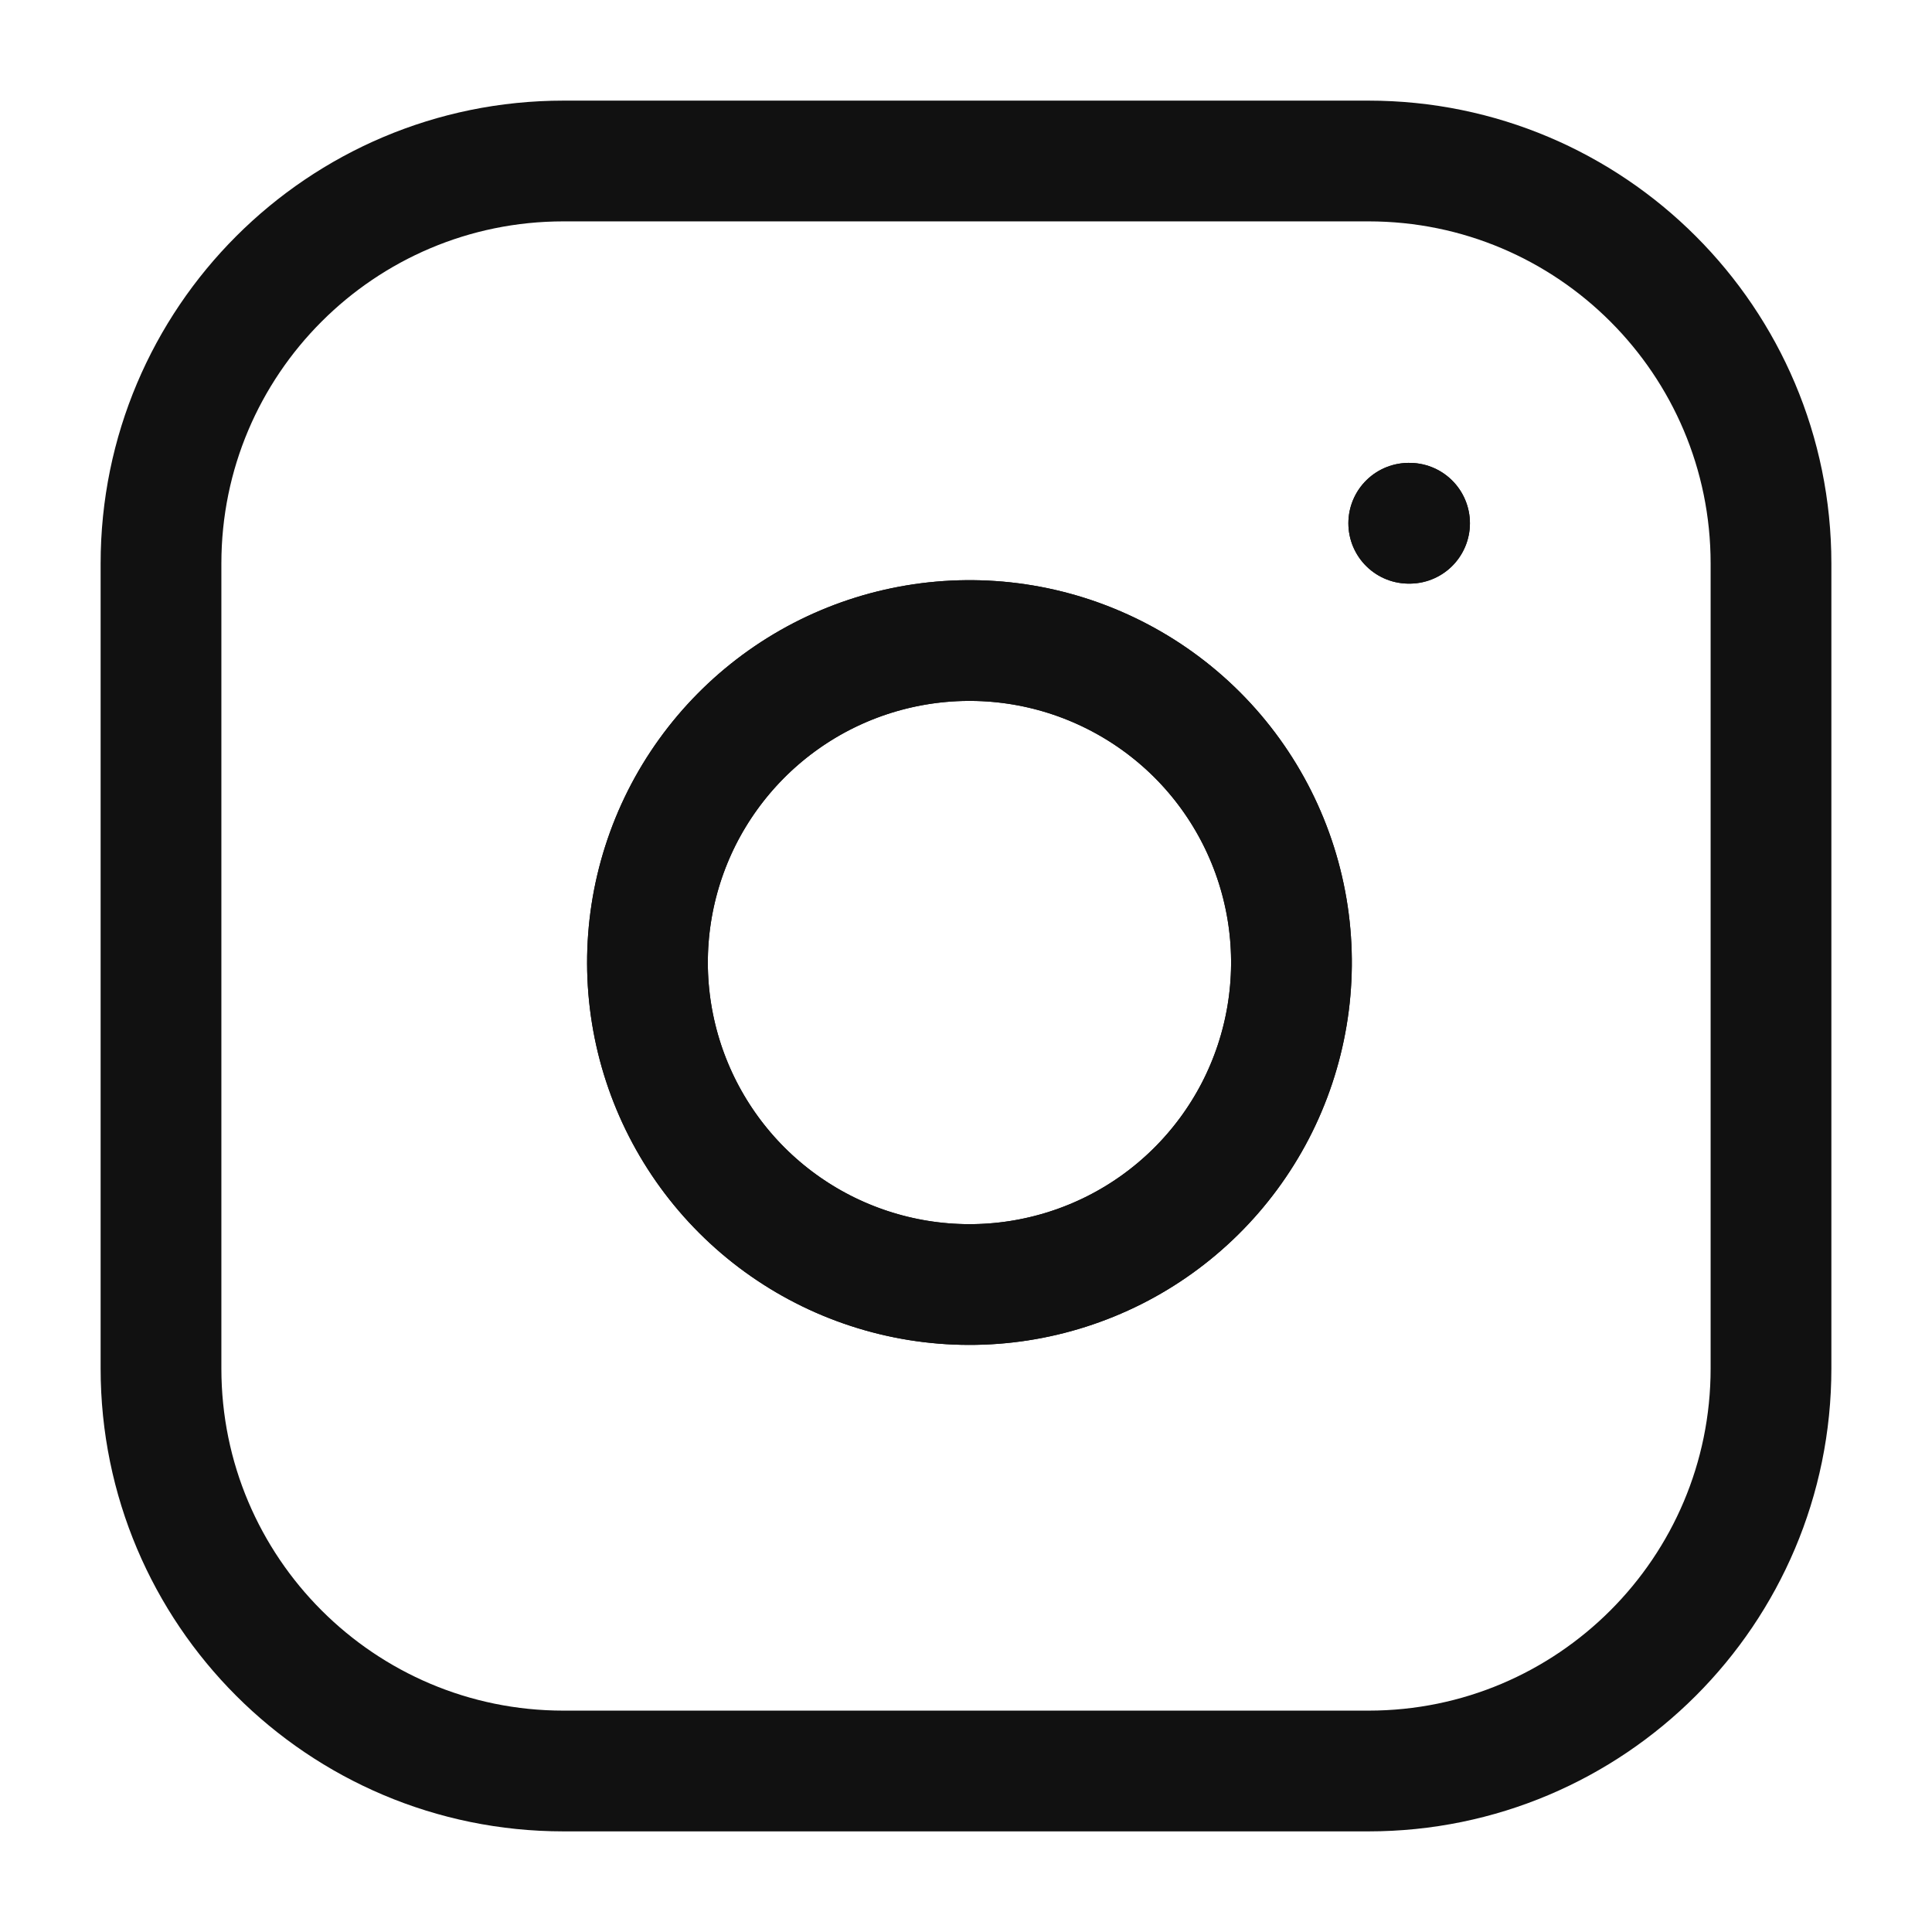
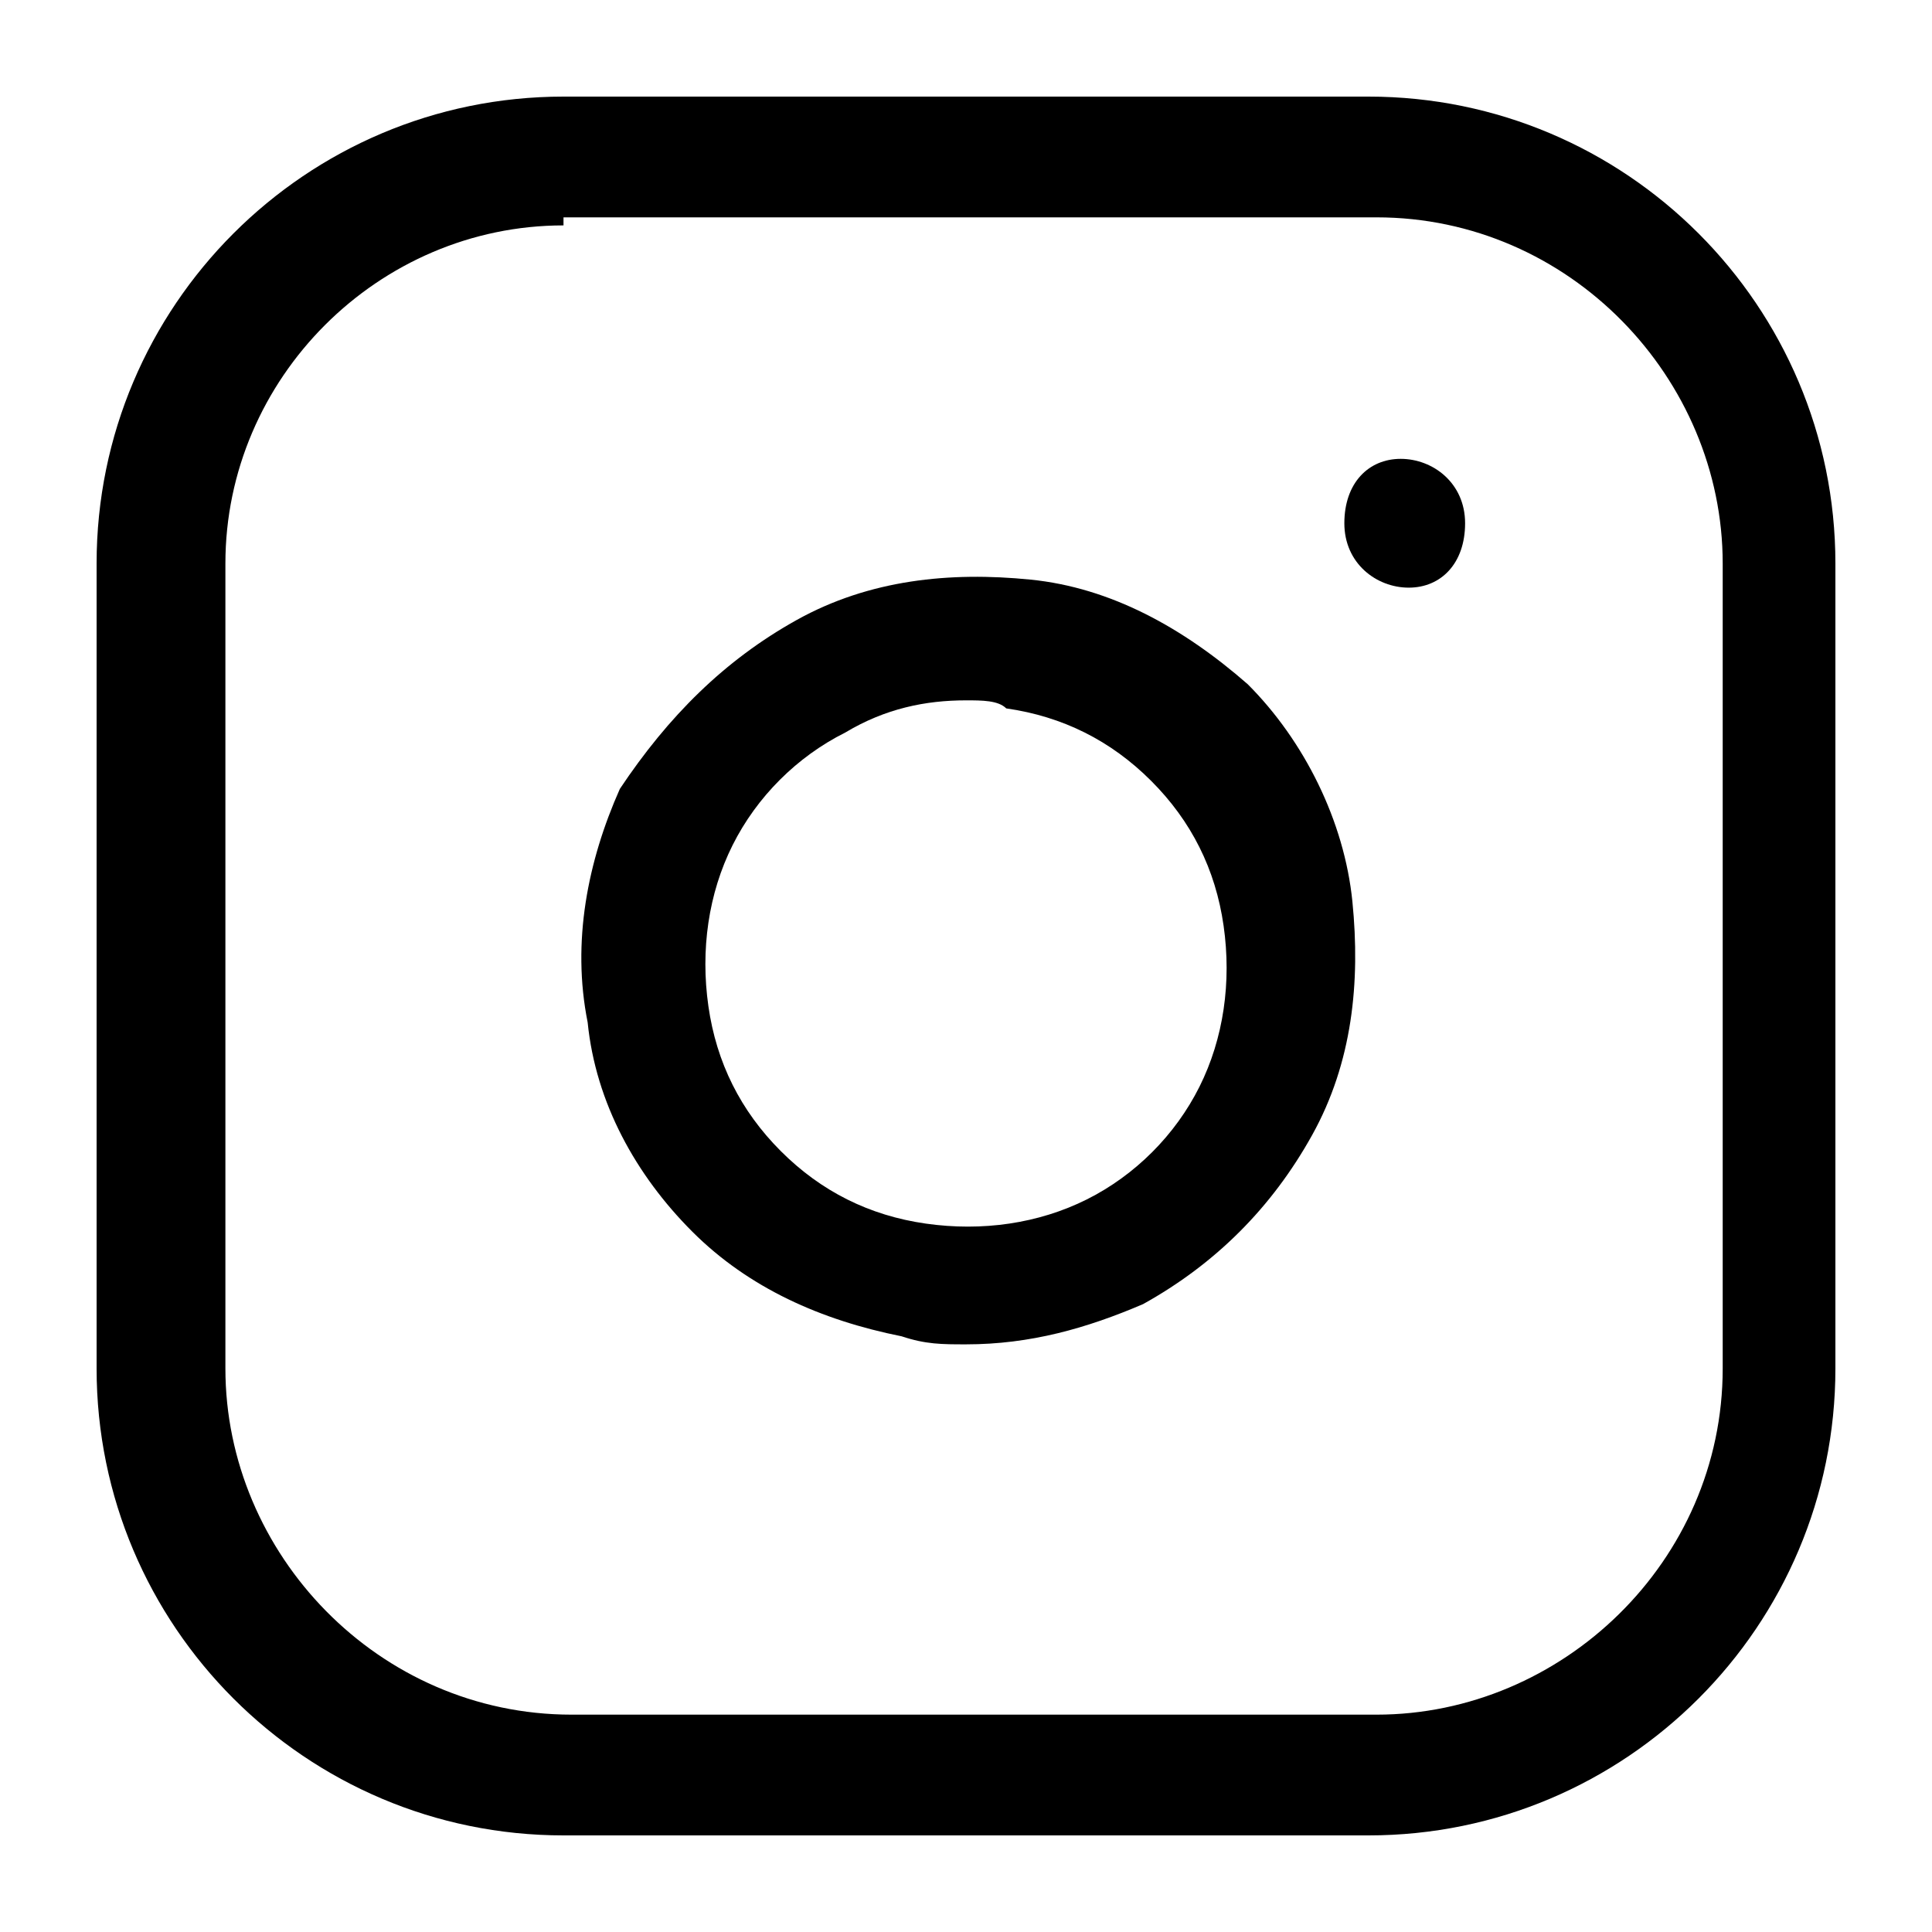
- <svg xmlns="http://www.w3.org/2000/svg" width="24" height="24" viewBox="0 0 24 24" fill="none">
-   <g id="instagram">
-     <path id="Vector" d="M17 2H7C4.239 2 2 4.239 2 7V17C2 19.761 4.239 22 7 22H17C19.761 22 22 19.761 22 17V7C22 4.239 19.761 2 17 2Z" stroke="#111111" stroke-width="1.5" stroke-linecap="round" stroke-linejoin="round" />
-     <g id="Vector_2">
-       <path d="M16 11.37C16.123 12.202 15.981 13.052 15.594 13.799C15.206 14.546 14.593 15.152 13.842 15.53C13.09 15.908 12.239 16.04 11.408 15.906C10.577 15.772 9.81 15.38 9.215 14.785C8.62 14.19 8.228 13.423 8.094 12.592C7.96 11.762 8.092 10.91 8.47 10.158C8.849 9.407 9.454 8.794 10.201 8.406C10.948 8.019 11.798 7.877 12.63 8C13.479 8.126 14.265 8.522 14.872 9.128C15.479 9.735 15.874 10.521 16 11.37Z" stroke="#111111" stroke-width="1.5" stroke-linecap="round" stroke-linejoin="round" />
-       <path d="M16 11.37C16.123 12.202 15.981 13.052 15.594 13.799C15.206 14.546 14.593 15.152 13.842 15.53C13.09 15.908 12.239 16.04 11.408 15.906C10.577 15.772 9.81 15.38 9.215 14.785C8.62 14.19 8.228 13.423 8.094 12.592C7.96 11.762 8.092 10.91 8.47 10.158C8.849 9.407 9.454 8.794 10.201 8.406C10.948 8.019 11.798 7.877 12.63 8C13.479 8.126 14.265 8.522 14.872 9.128C15.479 9.735 15.874 10.521 16 11.37Z" stroke="#111111" stroke-width="1.5" stroke-linecap="round" stroke-linejoin="round" />
-     </g>
-     <g id="Vector_3">
-       <path d="M17.5 6.5H17.51" stroke="#111111" stroke-width="1.5" stroke-linecap="round" stroke-linejoin="round" />
-       <path d="M17.5 6.5H17.51" stroke="#111111" stroke-width="1.5" stroke-linecap="round" stroke-linejoin="round" />
-     </g>
-   </g>
+ <svg xmlns="http://www.w3.org/2000/svg" version="1.1" id="Шар_1" x="0px" y="0px" viewBox="0 0 24 24" style="enable-background:new 0 0 24 24;" xml:space="preserve">
+   <path d="M17,22.8H7c-3.2,0-5.8-2.6-5.8-5.8V7c0-3.2,2.6-5.8,5.8-5.8h10c3.2,0,5.8,2.6,5.8,5.8v10C22.8,20.2,20.2,22.8,17,22.8z   M7,2.8C4.7,2.8,2.8,4.7,2.8,7v10c0,2.3,1.9,4.3,4.3,4.3h10c2.3,0,4.3-1.9,4.3-4.3V7c0-2.3-1.9-4.3-4.3-4.3H7z" />
+   <path d="M12,16.7c-0.3,0-0.5,0-0.8-0.1c-1-0.2-1.9-0.6-2.6-1.3c-0.7-0.7-1.2-1.6-1.3-2.6c-0.2-1,0-2,0.4-2.9C8.3,8.9,9,8.2,9.9,7.7  c0.9-0.5,1.9-0.6,2.9-0.5c1,0.1,1.9,0.6,2.7,1.3c0.7,0.7,1.2,1.7,1.3,2.7l0,0c0.1,1,0,2-0.5,2.9c-0.5,0.9-1.2,1.6-2.1,2.1  C13.5,16.5,12.8,16.7,12,16.7z M12,8.7c-0.5,0-1,0.1-1.5,0.4c-0.6,0.3-1.1,0.8-1.4,1.4c-0.3,0.6-0.4,1.3-0.3,2  c0.1,0.7,0.4,1.3,0.9,1.8s1.1,0.8,1.8,0.9c0.7,0.1,1.4,0,2-0.3c0.6-0.3,1.1-0.8,1.4-1.4c0.3-0.6,0.4-1.3,0.3-2l0,0  c-0.1-0.7-0.4-1.3-0.9-1.8c-0.5-0.5-1.1-0.8-1.8-0.9C12.4,8.7,12.2,8.7,12,8.7z" />
+   <path d="M17.5,7.3c-0.4,0-0.8-0.3-0.8-0.8s0.3-0.8,0.7-0.8h0c0.4,0,0.8,0.3,0.8,0.8S17.9,7.3,17.5,7.3z" />
</svg>
